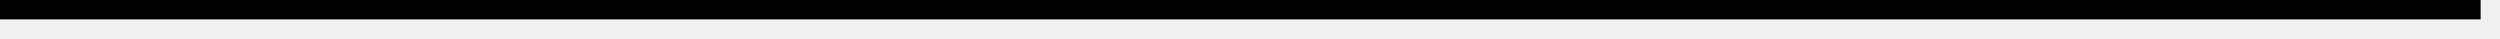
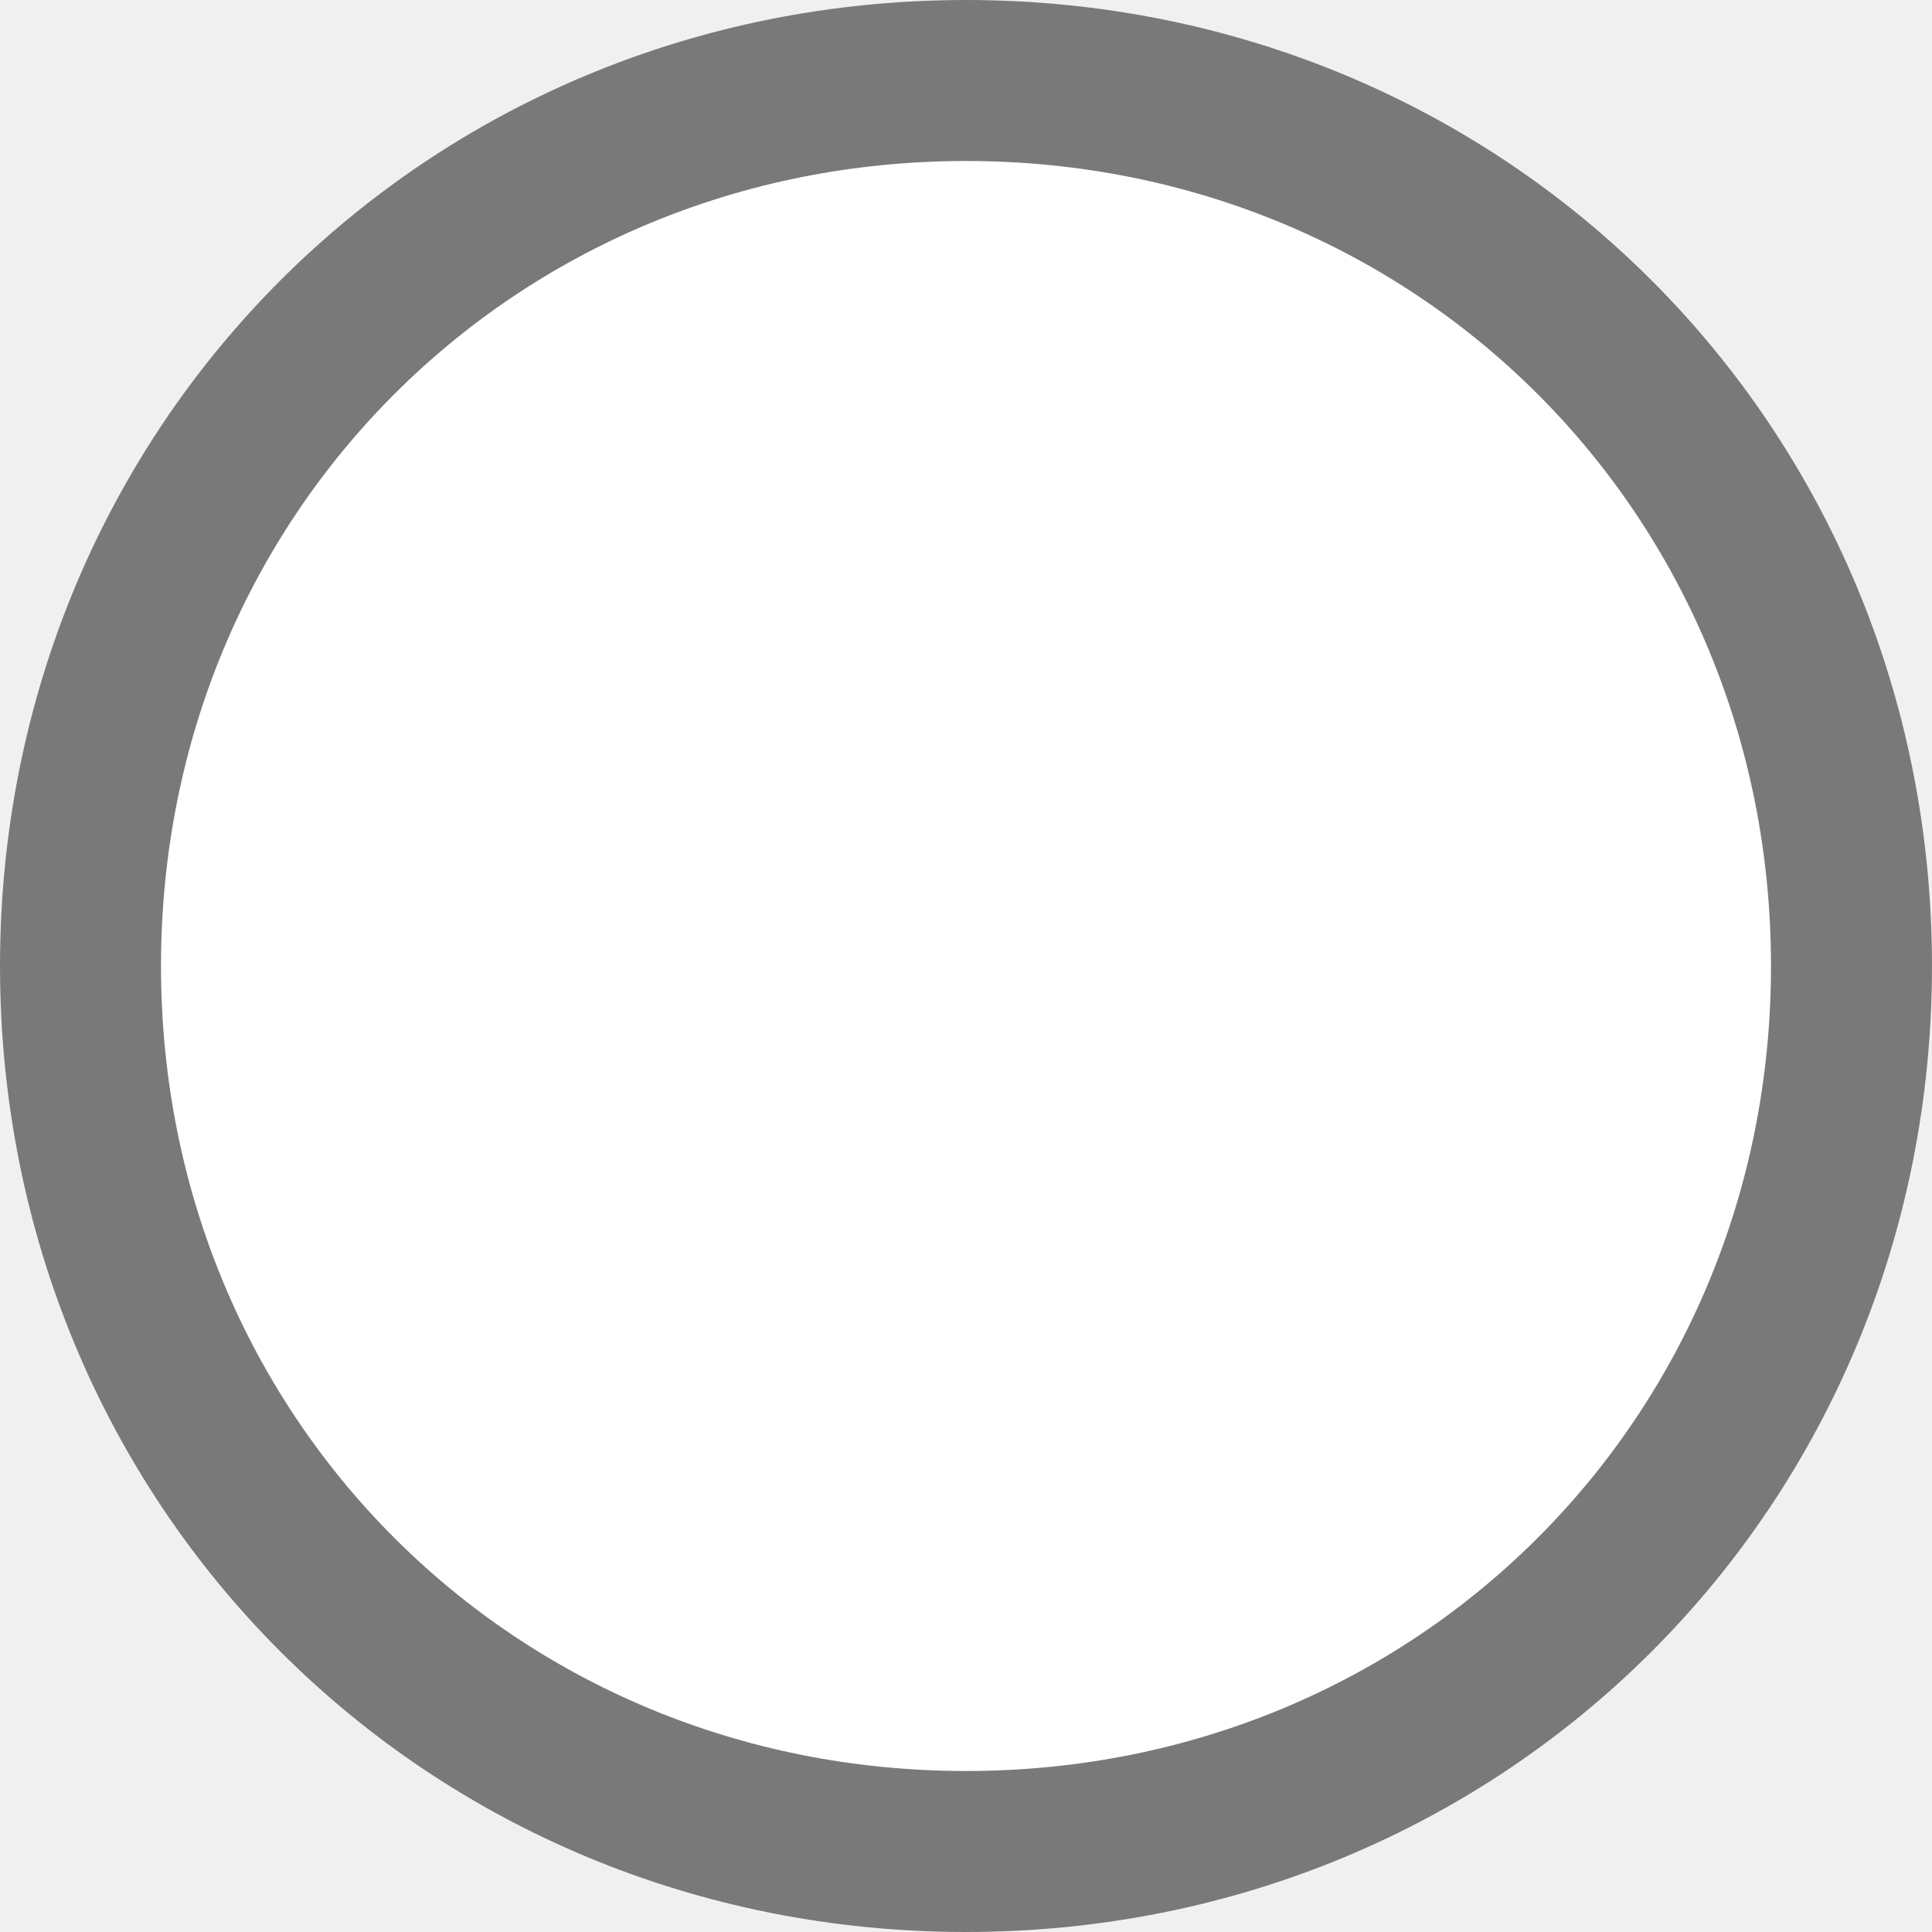
- <svg xmlns="http://www.w3.org/2000/svg" version="1.1" width="129px" height="2px">
-   <g transform="matrix(1 0 0 1 -630 -8159 )">
-     <path d="M 630 8159.5  L 758 8159.5  " stroke-width="1" stroke="#000000" fill="none" />
-   </g>
+ <svg xmlns="http://www.w3.org/2000/svg" version="1.1" width="12px" height="12px" viewBox="1473 7342  12 12">
+   <path d="M 1479 7342  C 1482.36 7342  1485 7344.64  1485 7348  C 1485 7351.36  1482.36 7354  1479 7354  C 1475.64 7354  1473 7351.36  1473 7348  C 1473 7344.64  1475.64 7342  1479 7342  Z " fill-rule="nonzero" fill="#ffffff" stroke="none" />
+   <path d="M 1479 7342.5  C 1482.08 7342.5  1484.5 7344.92  1484.5 7348  C 1484.5 7351.08  1482.08 7353.5  1479 7353.5  C 1475.92 7353.5  1473.5 7351.08  1473.5 7348  C 1473.5 7344.92  1475.92 7342.5  1479 7342.5  Z " stroke-width="1" stroke="#797979" fill="none" />
</svg>
